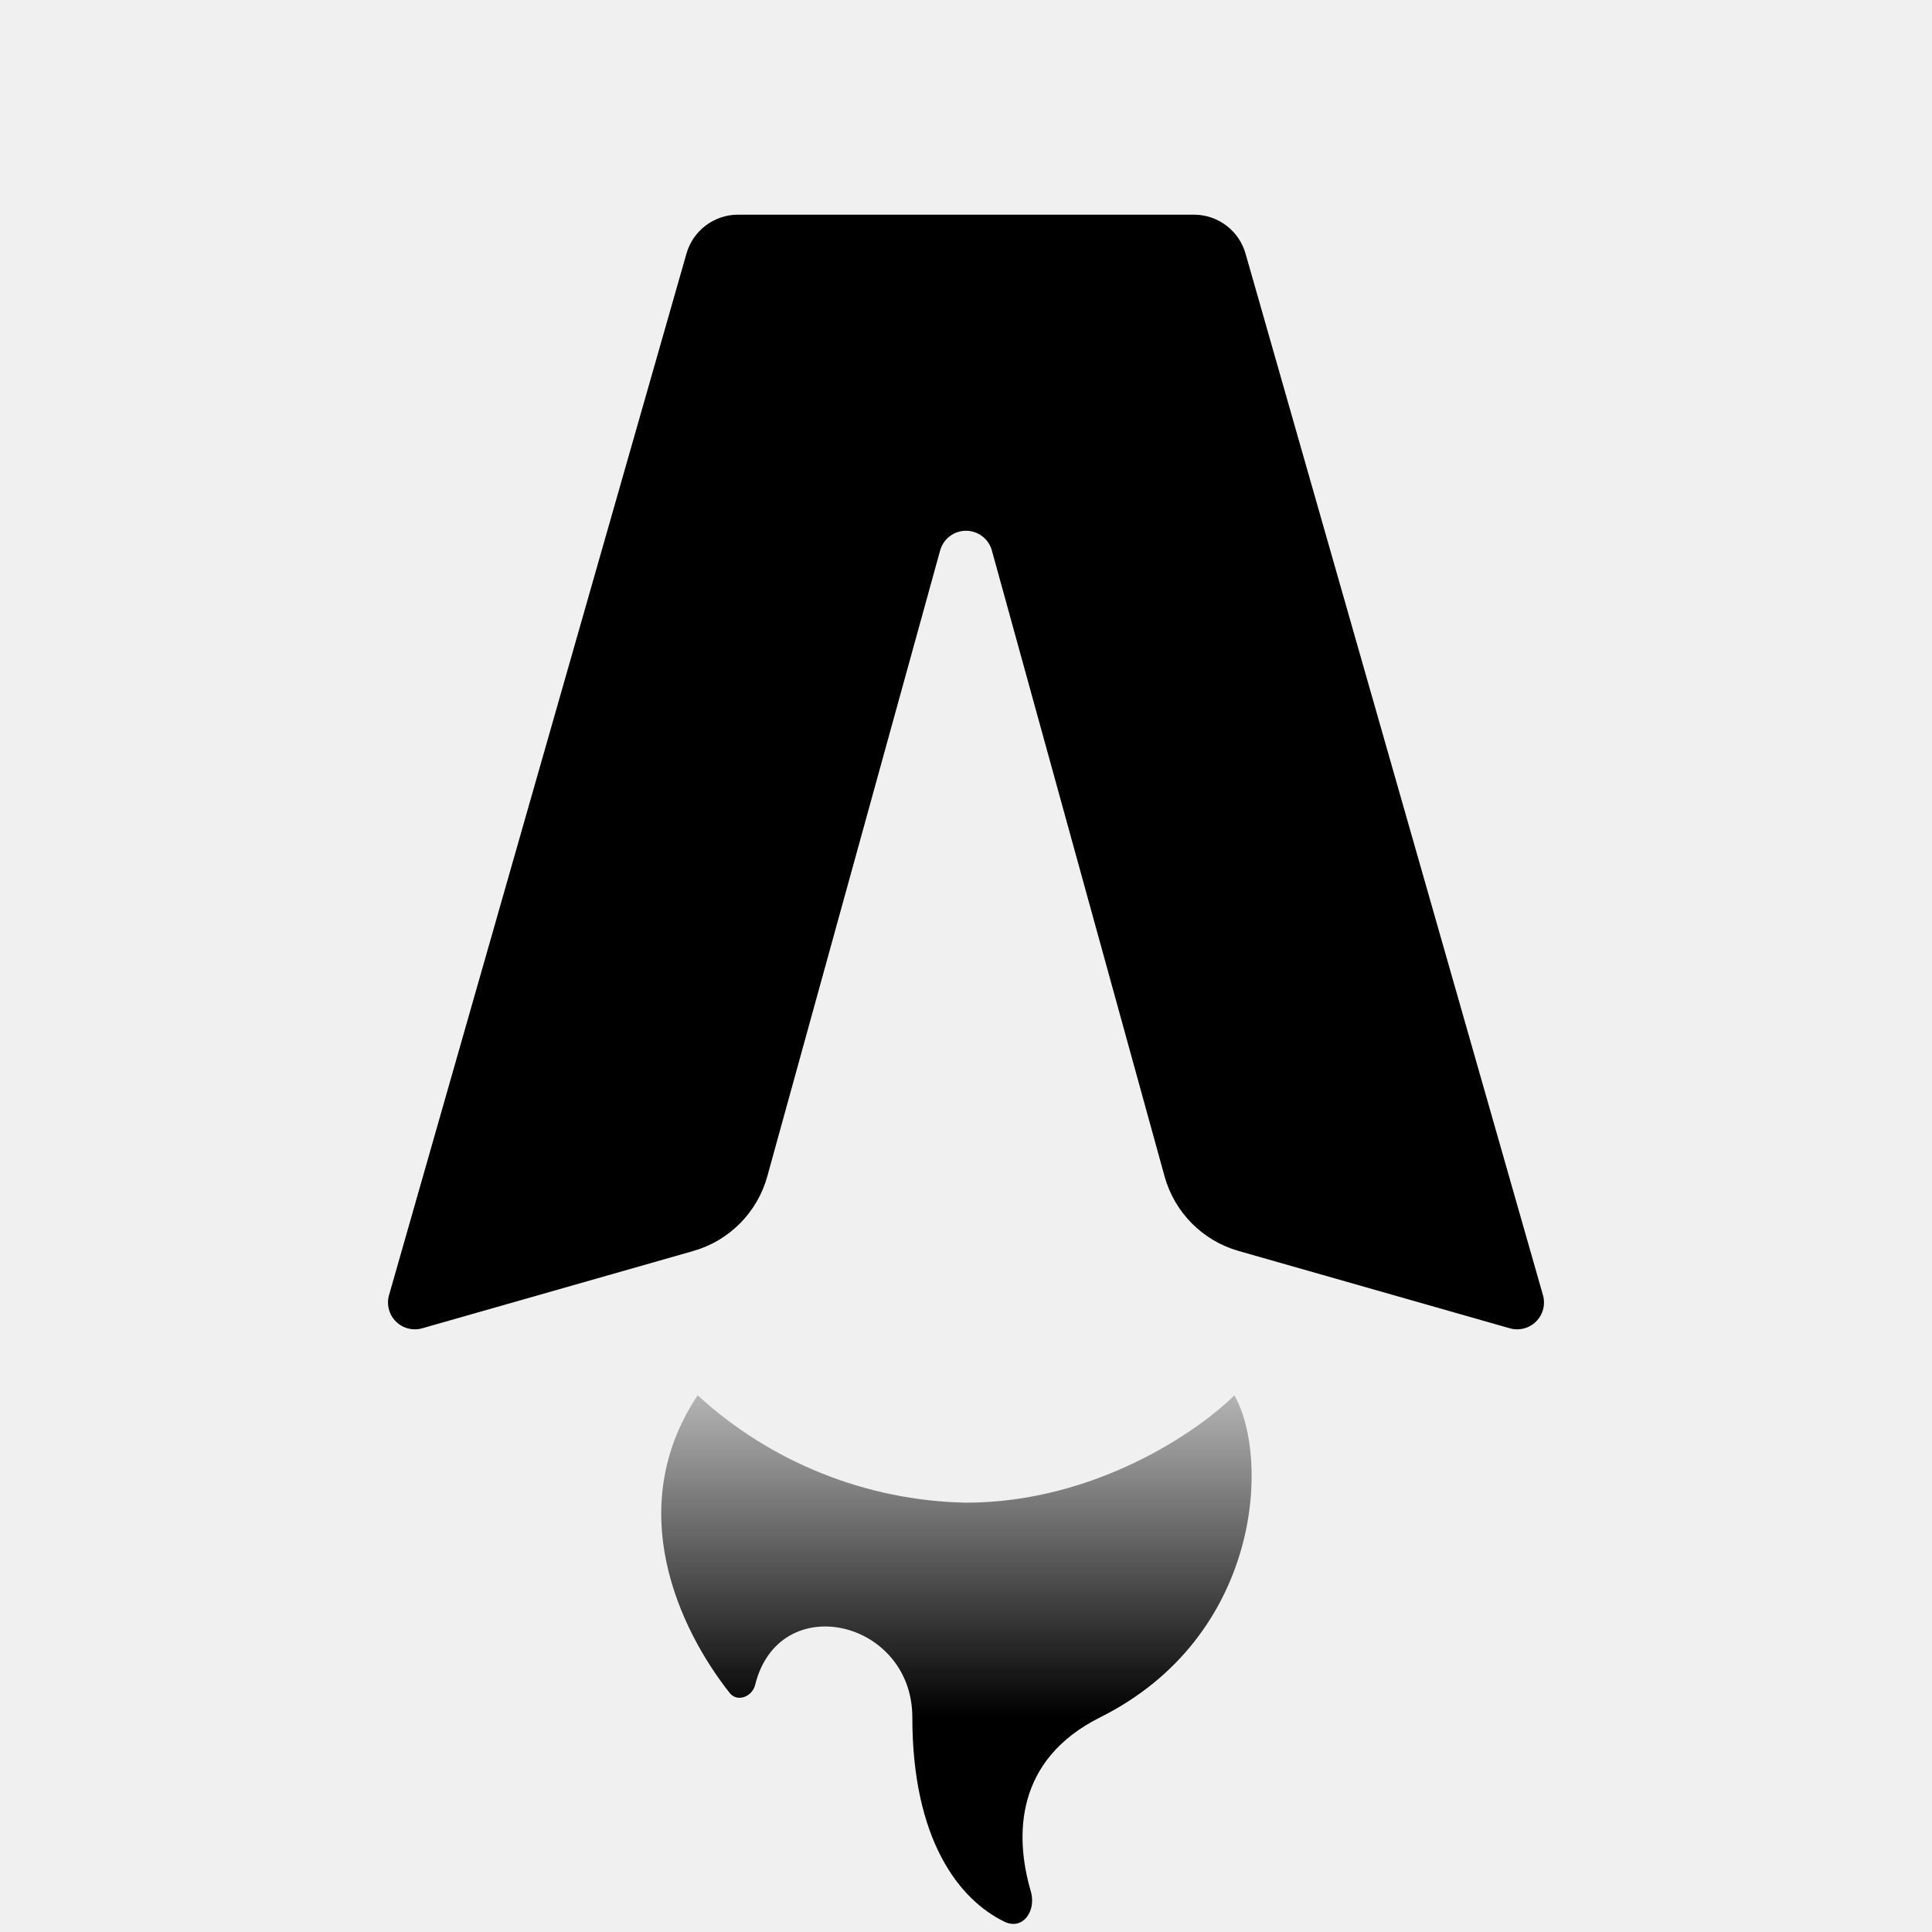
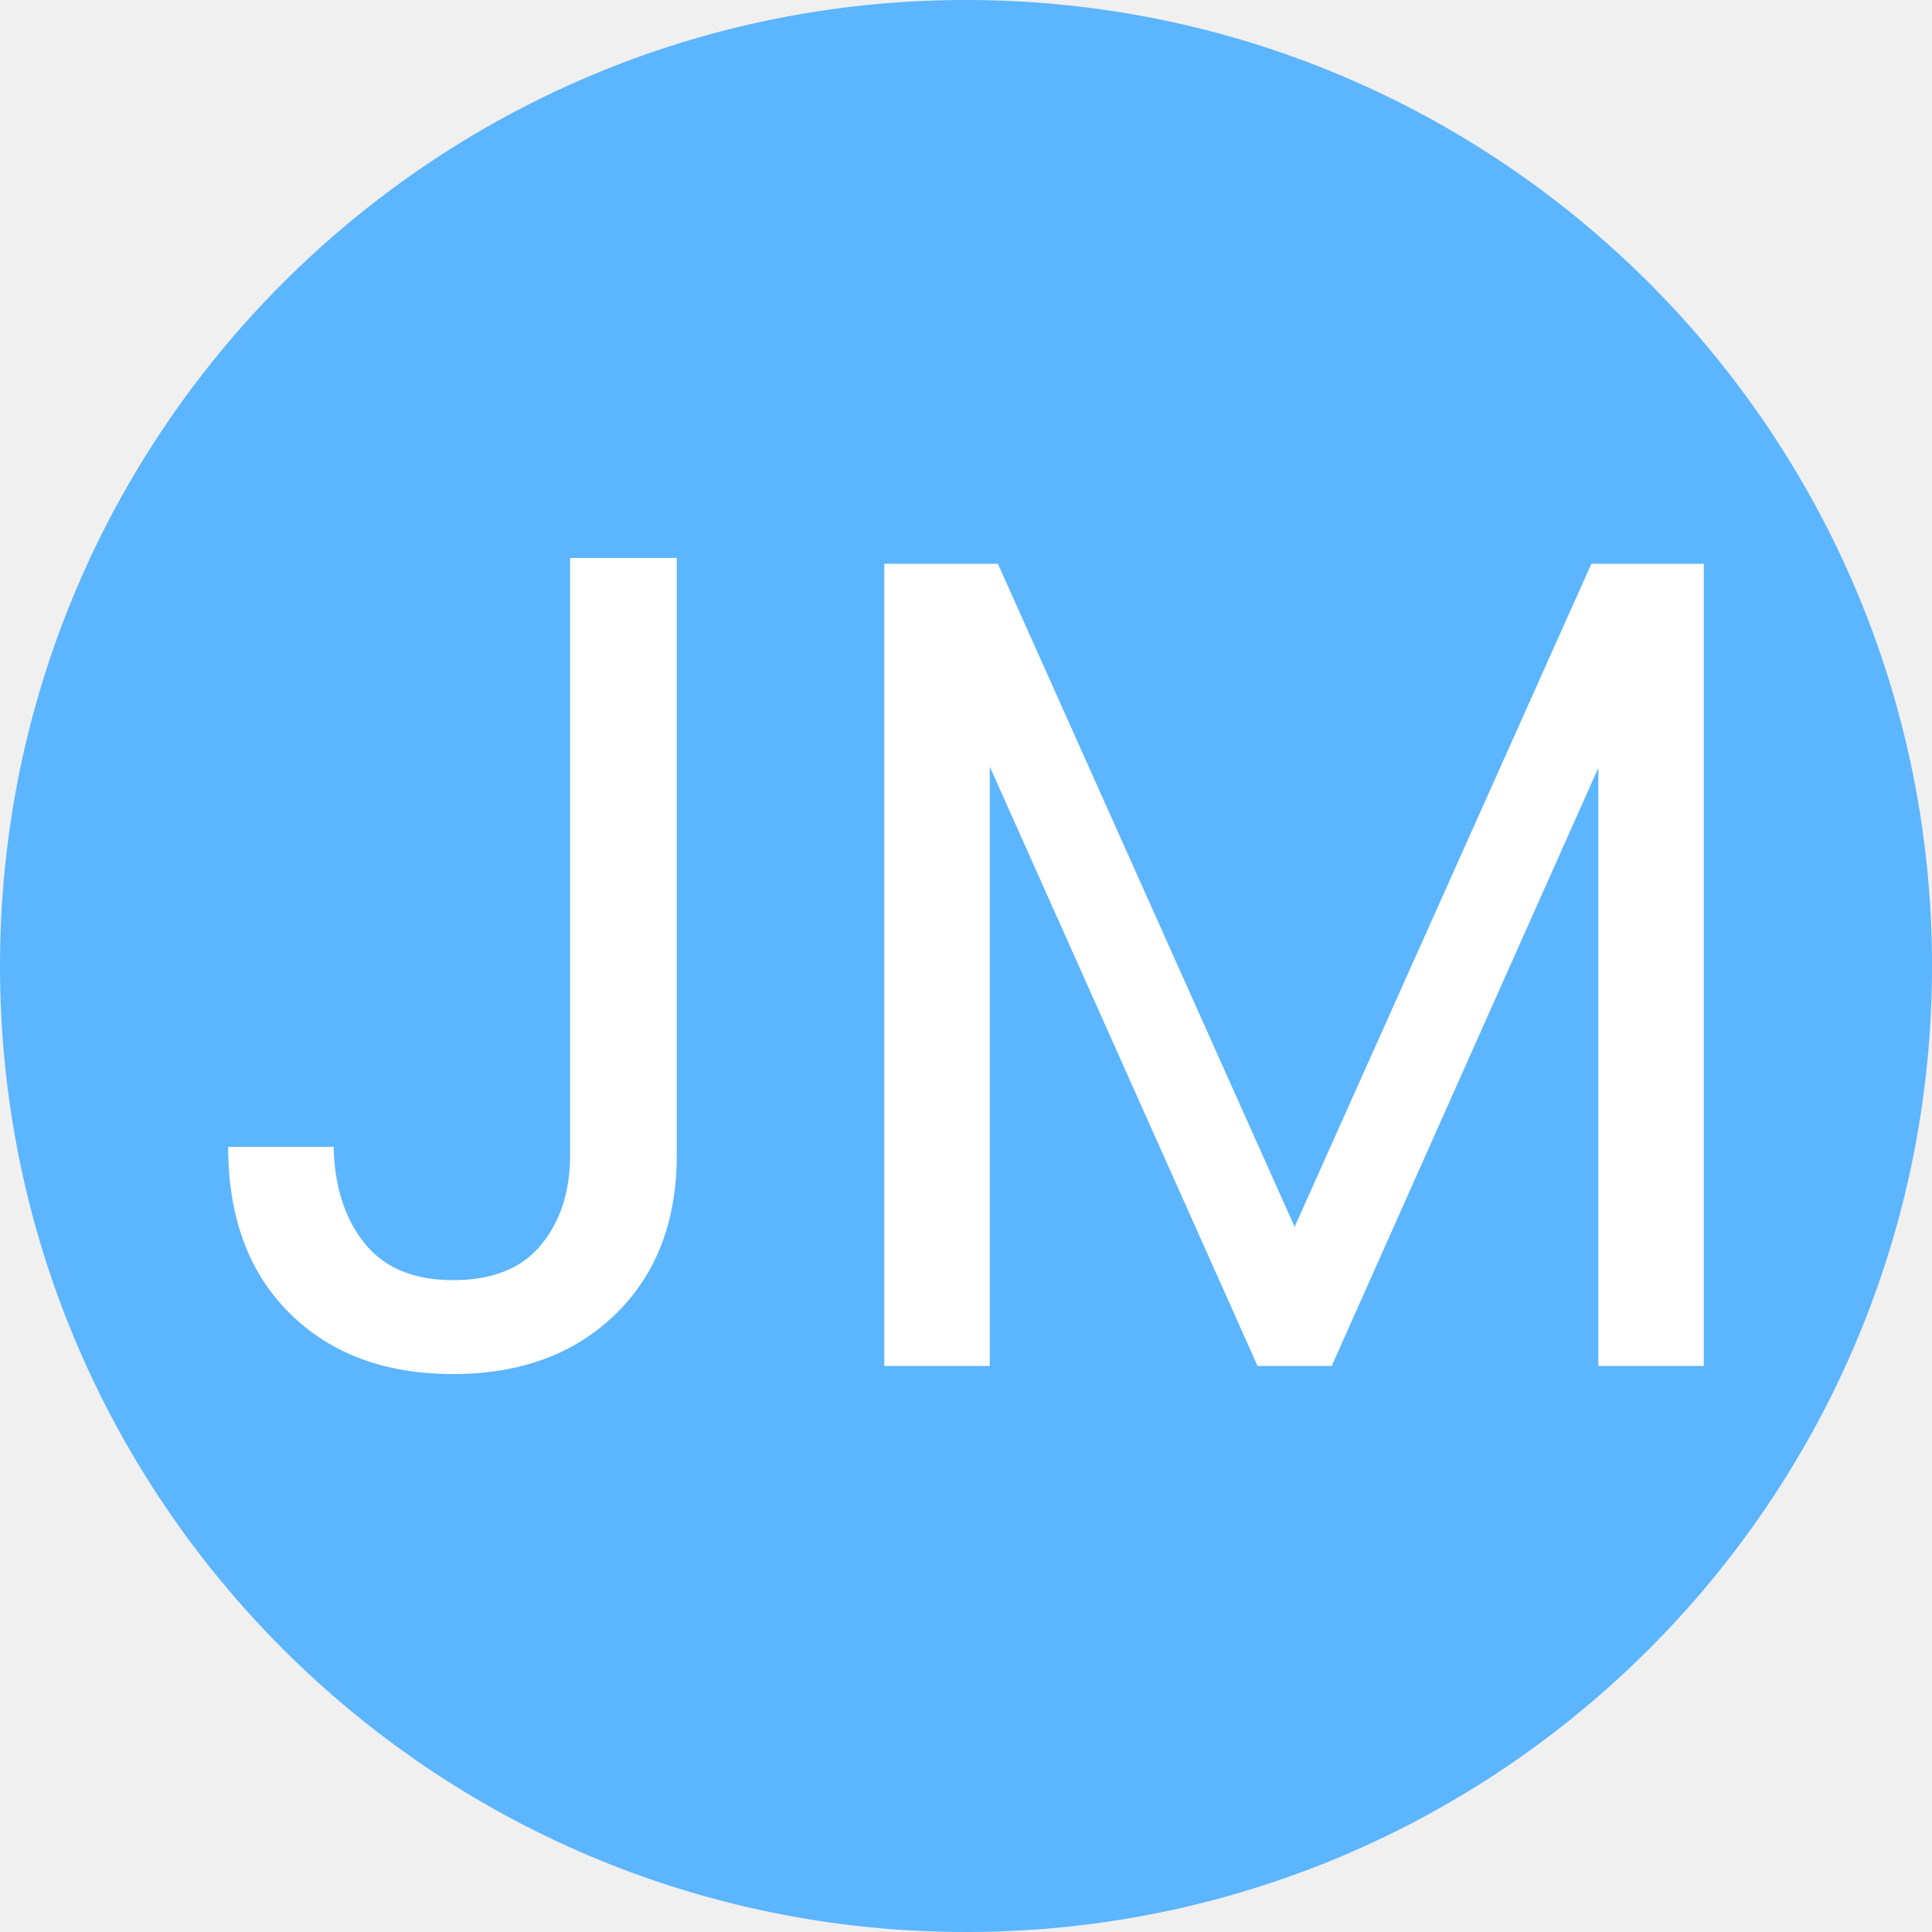
- <svg xmlns="http://www.w3.org/2000/svg" fill="none" viewBox="0 0 36 36">
-   <path fill="#000" d="M22.25 4h-8.5a1 1 0 0 0-.96.73l-5.54 19.4a.5.5 0 0 0 .62.62l5.05-1.44a2 2 0 0 0 1.38-1.4l3.22-11.66a.5.5 0 0 1 .96 0l3.22 11.67a2 2 0 0 0 1.38 1.39l5.05 1.44a.5.5 0 0 0 .62-.62l-5.54-19.4a1 1 0 0 0-.96-.73Z" />
-   <path fill="url(#gradient)" d="M18 28a7.63 7.63 0 0 1-5-2c-1.4 2.1-.35 4.35.6 5.55.14.17.41.07.47-.15.44-1.8 2.93-1.22 2.93.6 0 2.28.87 3.4 1.72 3.81.34.16.59-.2.49-.56-.31-1.05-.29-2.46 1.29-3.25 3-1.5 3.17-4.83 2.5-6-.67.67-2.6 2-5 2Z" />
-   <defs>
-     <linearGradient id="gradient" x1="16" x2="16" y1="32" y2="24" gradientUnits="userSpaceOnUse">
-       <stop stop-color="#000" />
-       <stop offset="1" stop-color="#000" stop-opacity="0" />
-     </linearGradient>
-   </defs>
-   <style>
-     @media (prefers-color-scheme:dark){:root{filter:invert(100%)}}
-   </style>
+ <svg xmlns="http://www.w3.org/2000/svg" width="256" height="256" viewBox="0 0 100 100">
+   <rect width="100" height="100" rx="50" fill="#5cb5ff" />
+   <path d="M29.51 28.88L35.03 28.88L35.03 59.78Q35.03 64.94 31.85 68.03Q28.67 71.12 23.45 71.12L23.45 71.12Q18.17 71.12 14.99 67.97Q11.81 64.82 11.81 59.36L11.81 59.36L17.27 59.36Q17.33 62.42 18.86 64.34Q20.39 66.26 23.45 66.26L23.45 66.26Q26.51 66.26 28.01 64.43Q29.51 62.60 29.51 59.78L29.51 59.78L29.51 28.88ZM82.37 29.18L88.19 29.18L88.19 70.70L82.73 70.70L82.73 39.74L68.93 70.70L65.09 70.70L51.23 39.68L51.23 70.70L45.77 70.70L45.77 29.18L51.65 29.18L67.01 63.50L82.37 29.18Z" fill="#fff" />
</svg>
